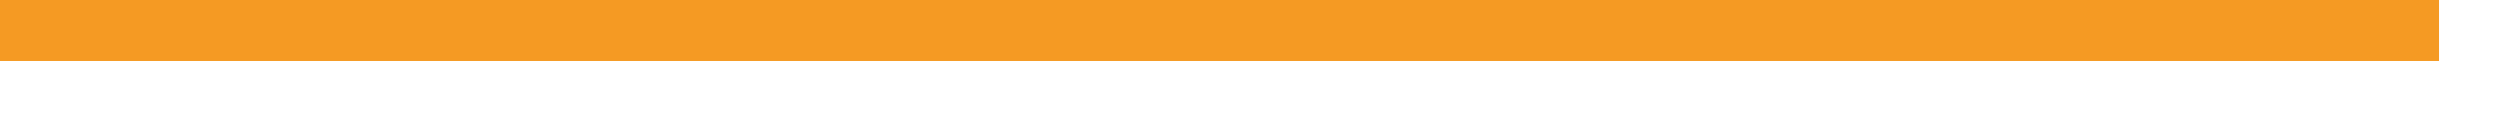
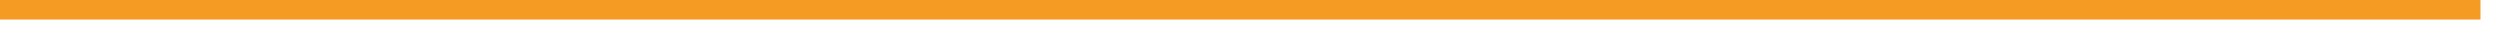
- <svg xmlns="http://www.w3.org/2000/svg" version="1.1" width="41px" height="2px">
-   <g transform="matrix(1 0 0 1 -426 -300 )">
-     <path d="M 426 300.5  L 466 300.5  " stroke-width="1" stroke="#f59a23" fill="none" />
+ <svg xmlns="http://www.w3.org/2000/svg" version="1.1" width="128px" height="2px">
+   <g transform="matrix(1 0 0 1 -339 -611 )">
+     <path d="M 339 611.5  L 466 611.5  " stroke-width="1" stroke="#f59a23" fill="none" />
  </g>
</svg>
